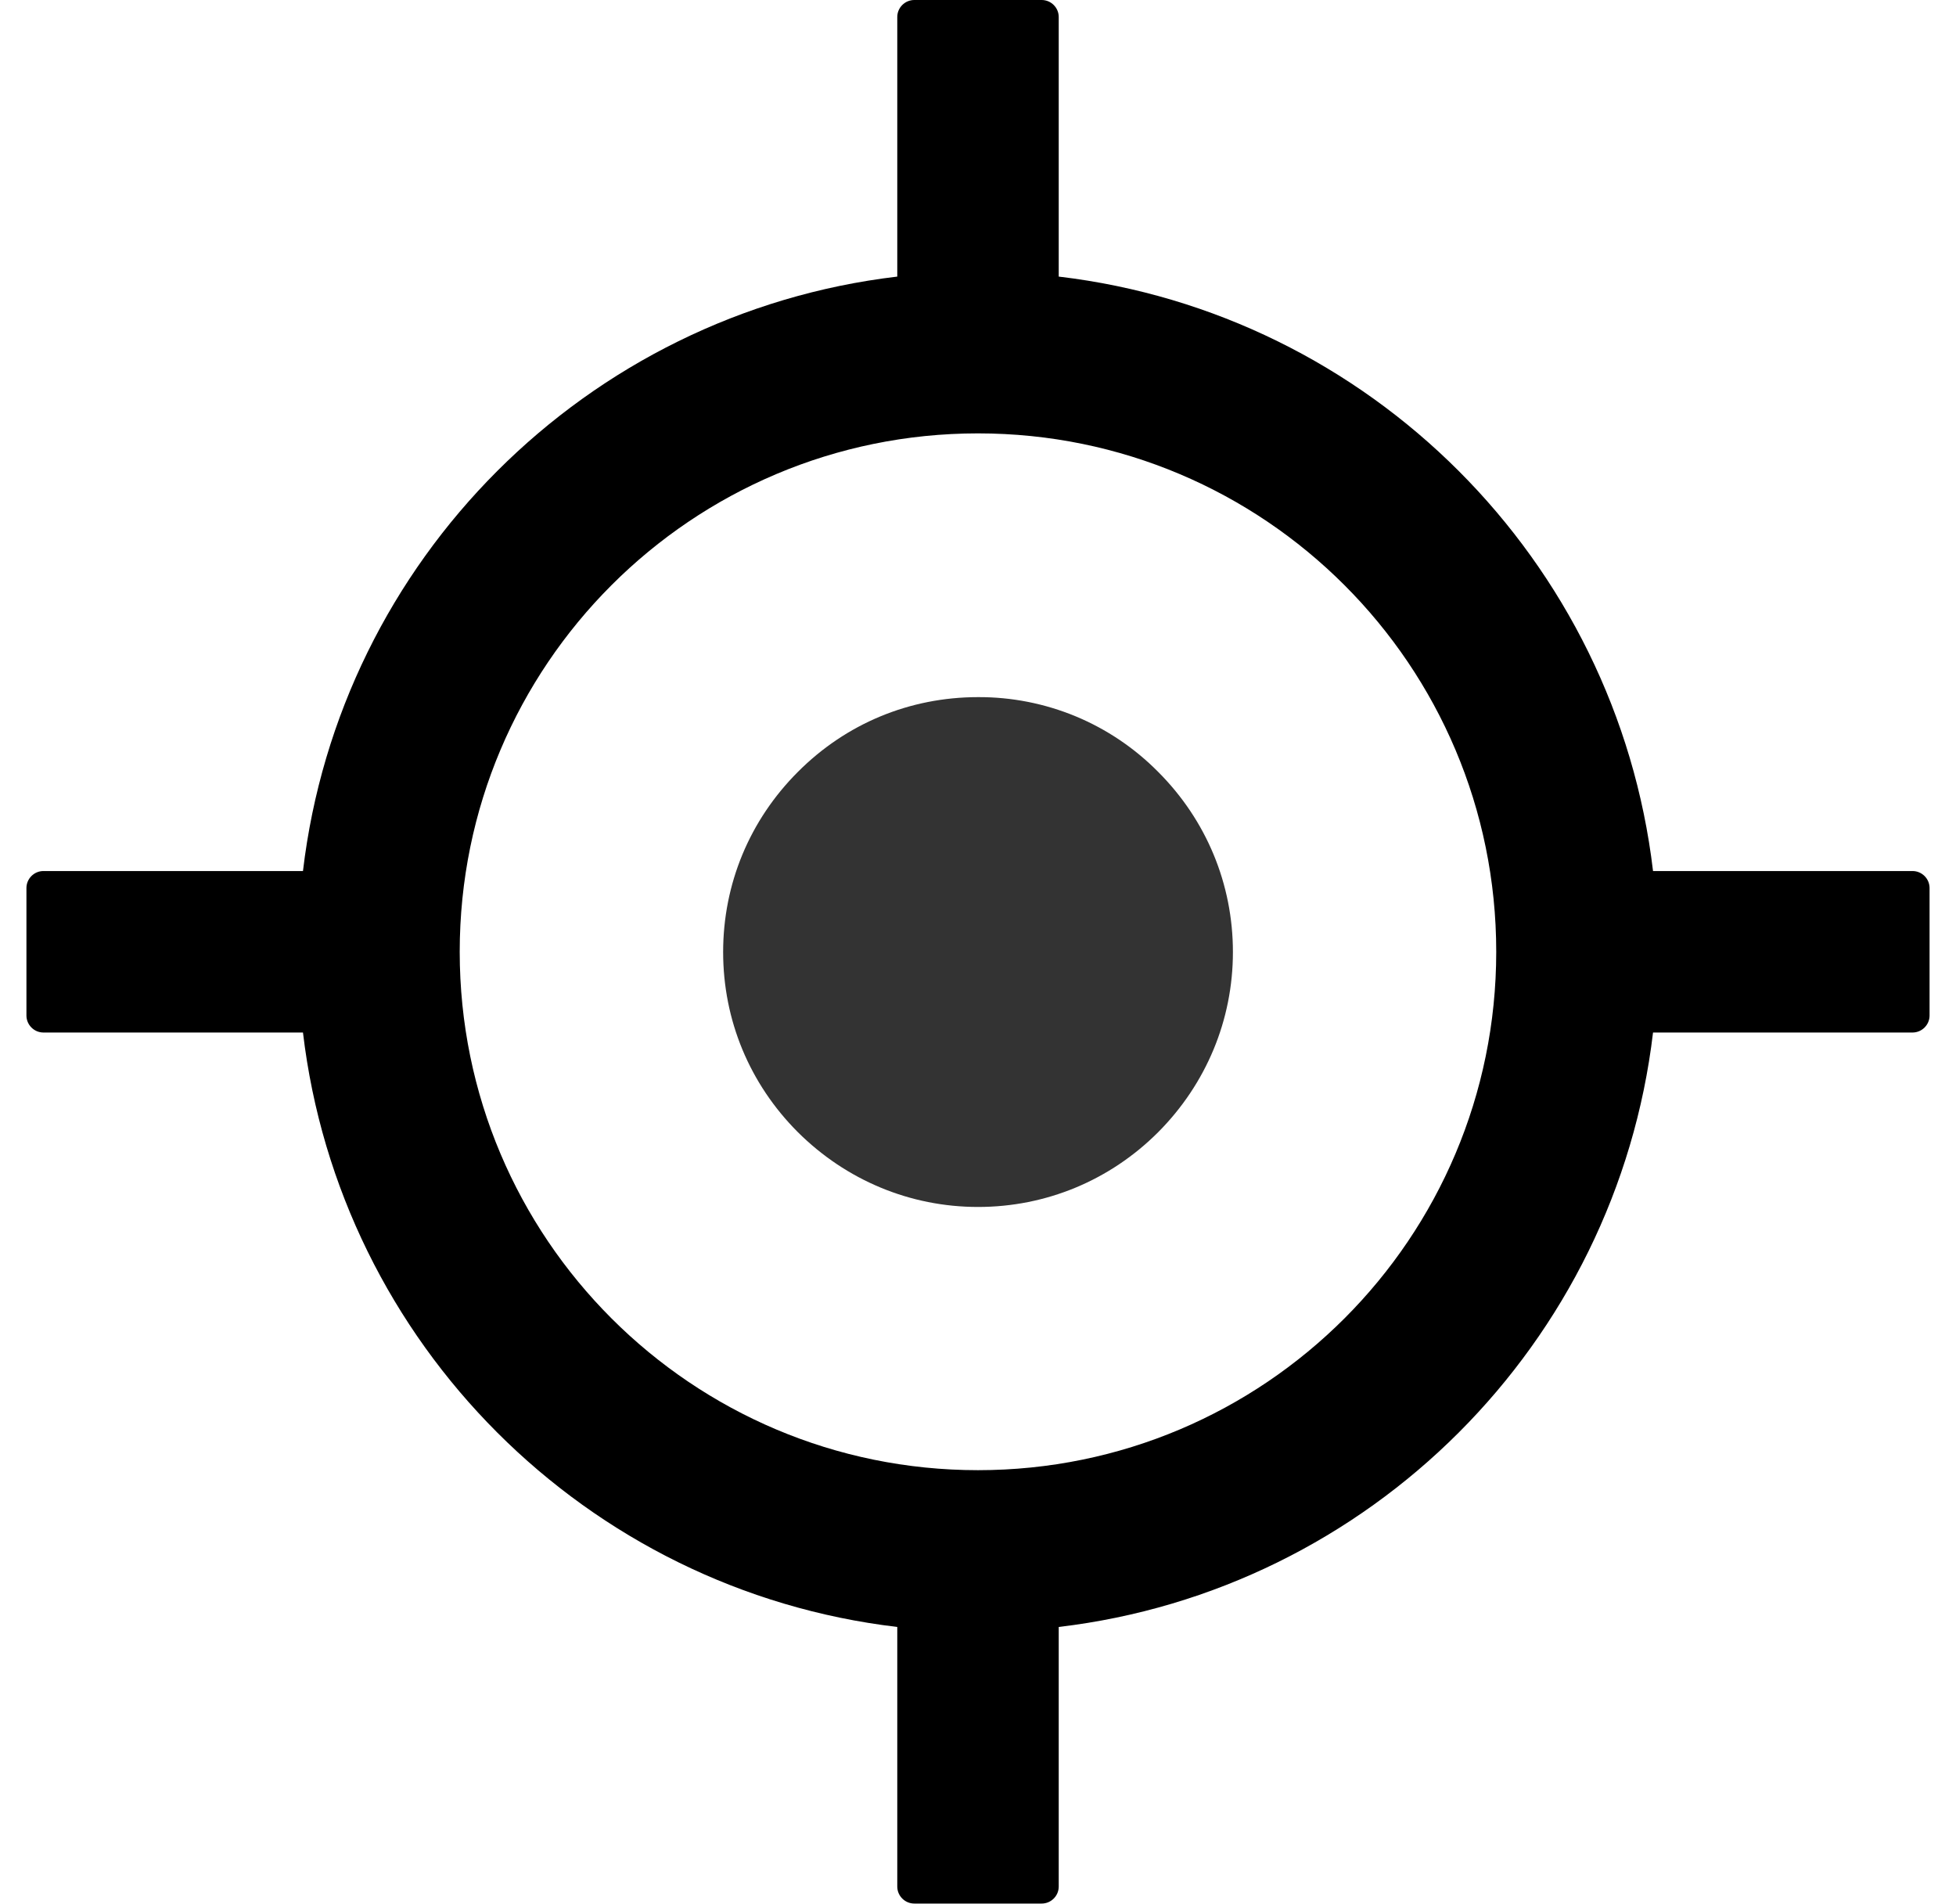
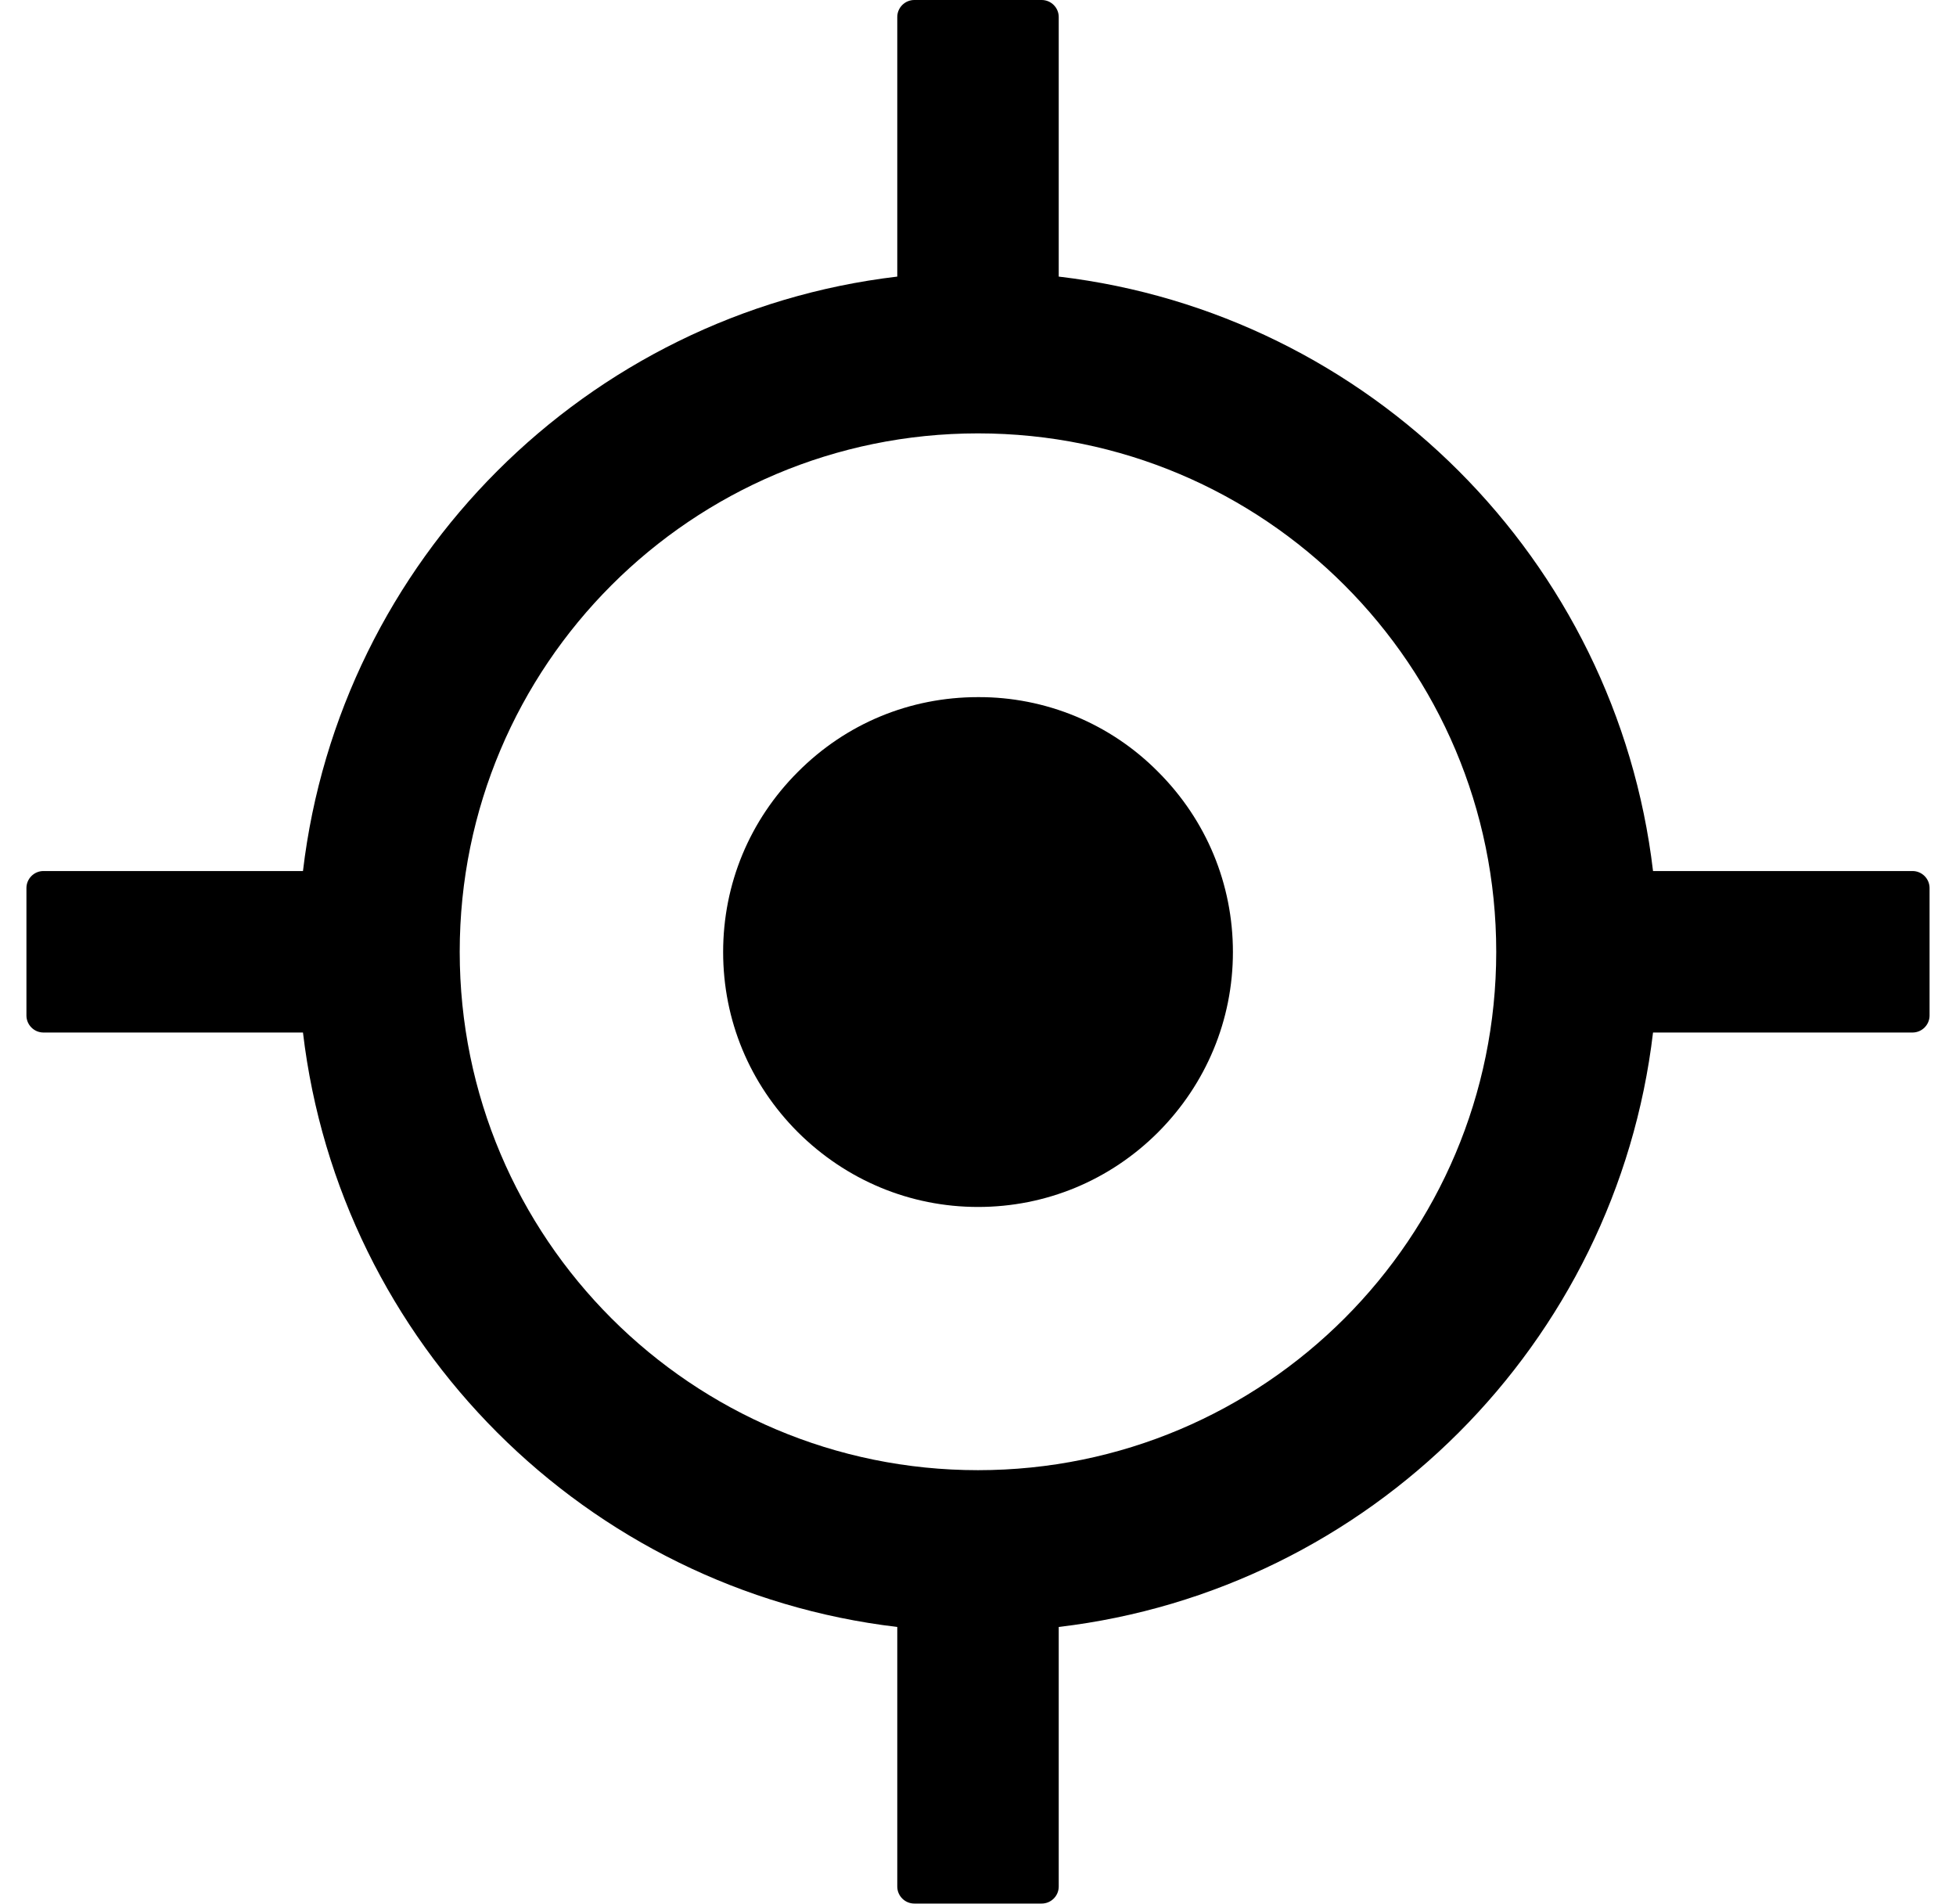
<svg xmlns="http://www.w3.org/2000/svg" width="37" height="36" viewBox="0 0 37 36" fill="none">
  <path d="M36.178 16.473H31.269C30.574 10.591 25.909 5.926 20.027 5.231V0.321C20.027 0.145 19.882 0 19.705 0H17.295C17.118 0 16.973 0.145 16.973 0.321V5.231C11.091 5.926 6.426 10.591 5.731 16.473H0.821C0.645 16.473 0.5 16.618 0.5 16.795V19.205C0.5 19.382 0.645 19.527 0.821 19.527H5.731C6.426 25.409 11.091 30.074 16.973 30.769V35.679C16.973 35.855 17.118 36 17.295 36H19.705C19.882 36 20.027 35.855 20.027 35.679V30.769C25.909 30.074 30.574 25.409 31.269 19.527H36.178C36.355 19.527 36.5 19.382 36.5 19.205V16.795C36.5 16.618 36.355 16.473 36.178 16.473ZM18.5 27.804C13.084 27.804 8.696 23.416 8.696 18C8.696 12.584 13.084 8.196 18.5 8.196C23.916 8.196 28.303 12.584 28.303 18C28.303 23.416 23.916 27.804 18.5 27.804Z" fill="currentColor" />
-   <path d="M18.501 13.184C17.211 13.184 16.006 13.682 15.093 14.598C14.181 15.51 13.679 16.715 13.679 18.005C13.679 19.295 14.181 20.5 15.093 21.412C16.006 22.32 17.215 22.826 18.501 22.826C19.786 22.826 20.996 22.324 21.908 21.412C22.816 20.5 23.322 19.291 23.322 18.005C23.322 16.719 22.82 15.51 21.908 14.598C21.462 14.147 20.932 13.79 20.347 13.547C19.762 13.305 19.134 13.181 18.501 13.184Z" fill="black" fill-opacity="0.8" />
+   <path d="M18.501 13.184C17.211 13.184 16.006 13.682 15.093 14.598C14.181 15.51 13.679 16.715 13.679 18.005C13.679 19.295 14.181 20.5 15.093 21.412C16.006 22.32 17.215 22.826 18.501 22.826C19.786 22.826 20.996 22.324 21.908 21.412C22.816 20.5 23.322 19.291 23.322 18.005C23.322 16.719 22.82 15.51 21.908 14.598C21.462 14.147 20.932 13.79 20.347 13.547C19.762 13.305 19.134 13.181 18.501 13.184Z" fill="currentColor" />
</svg>
